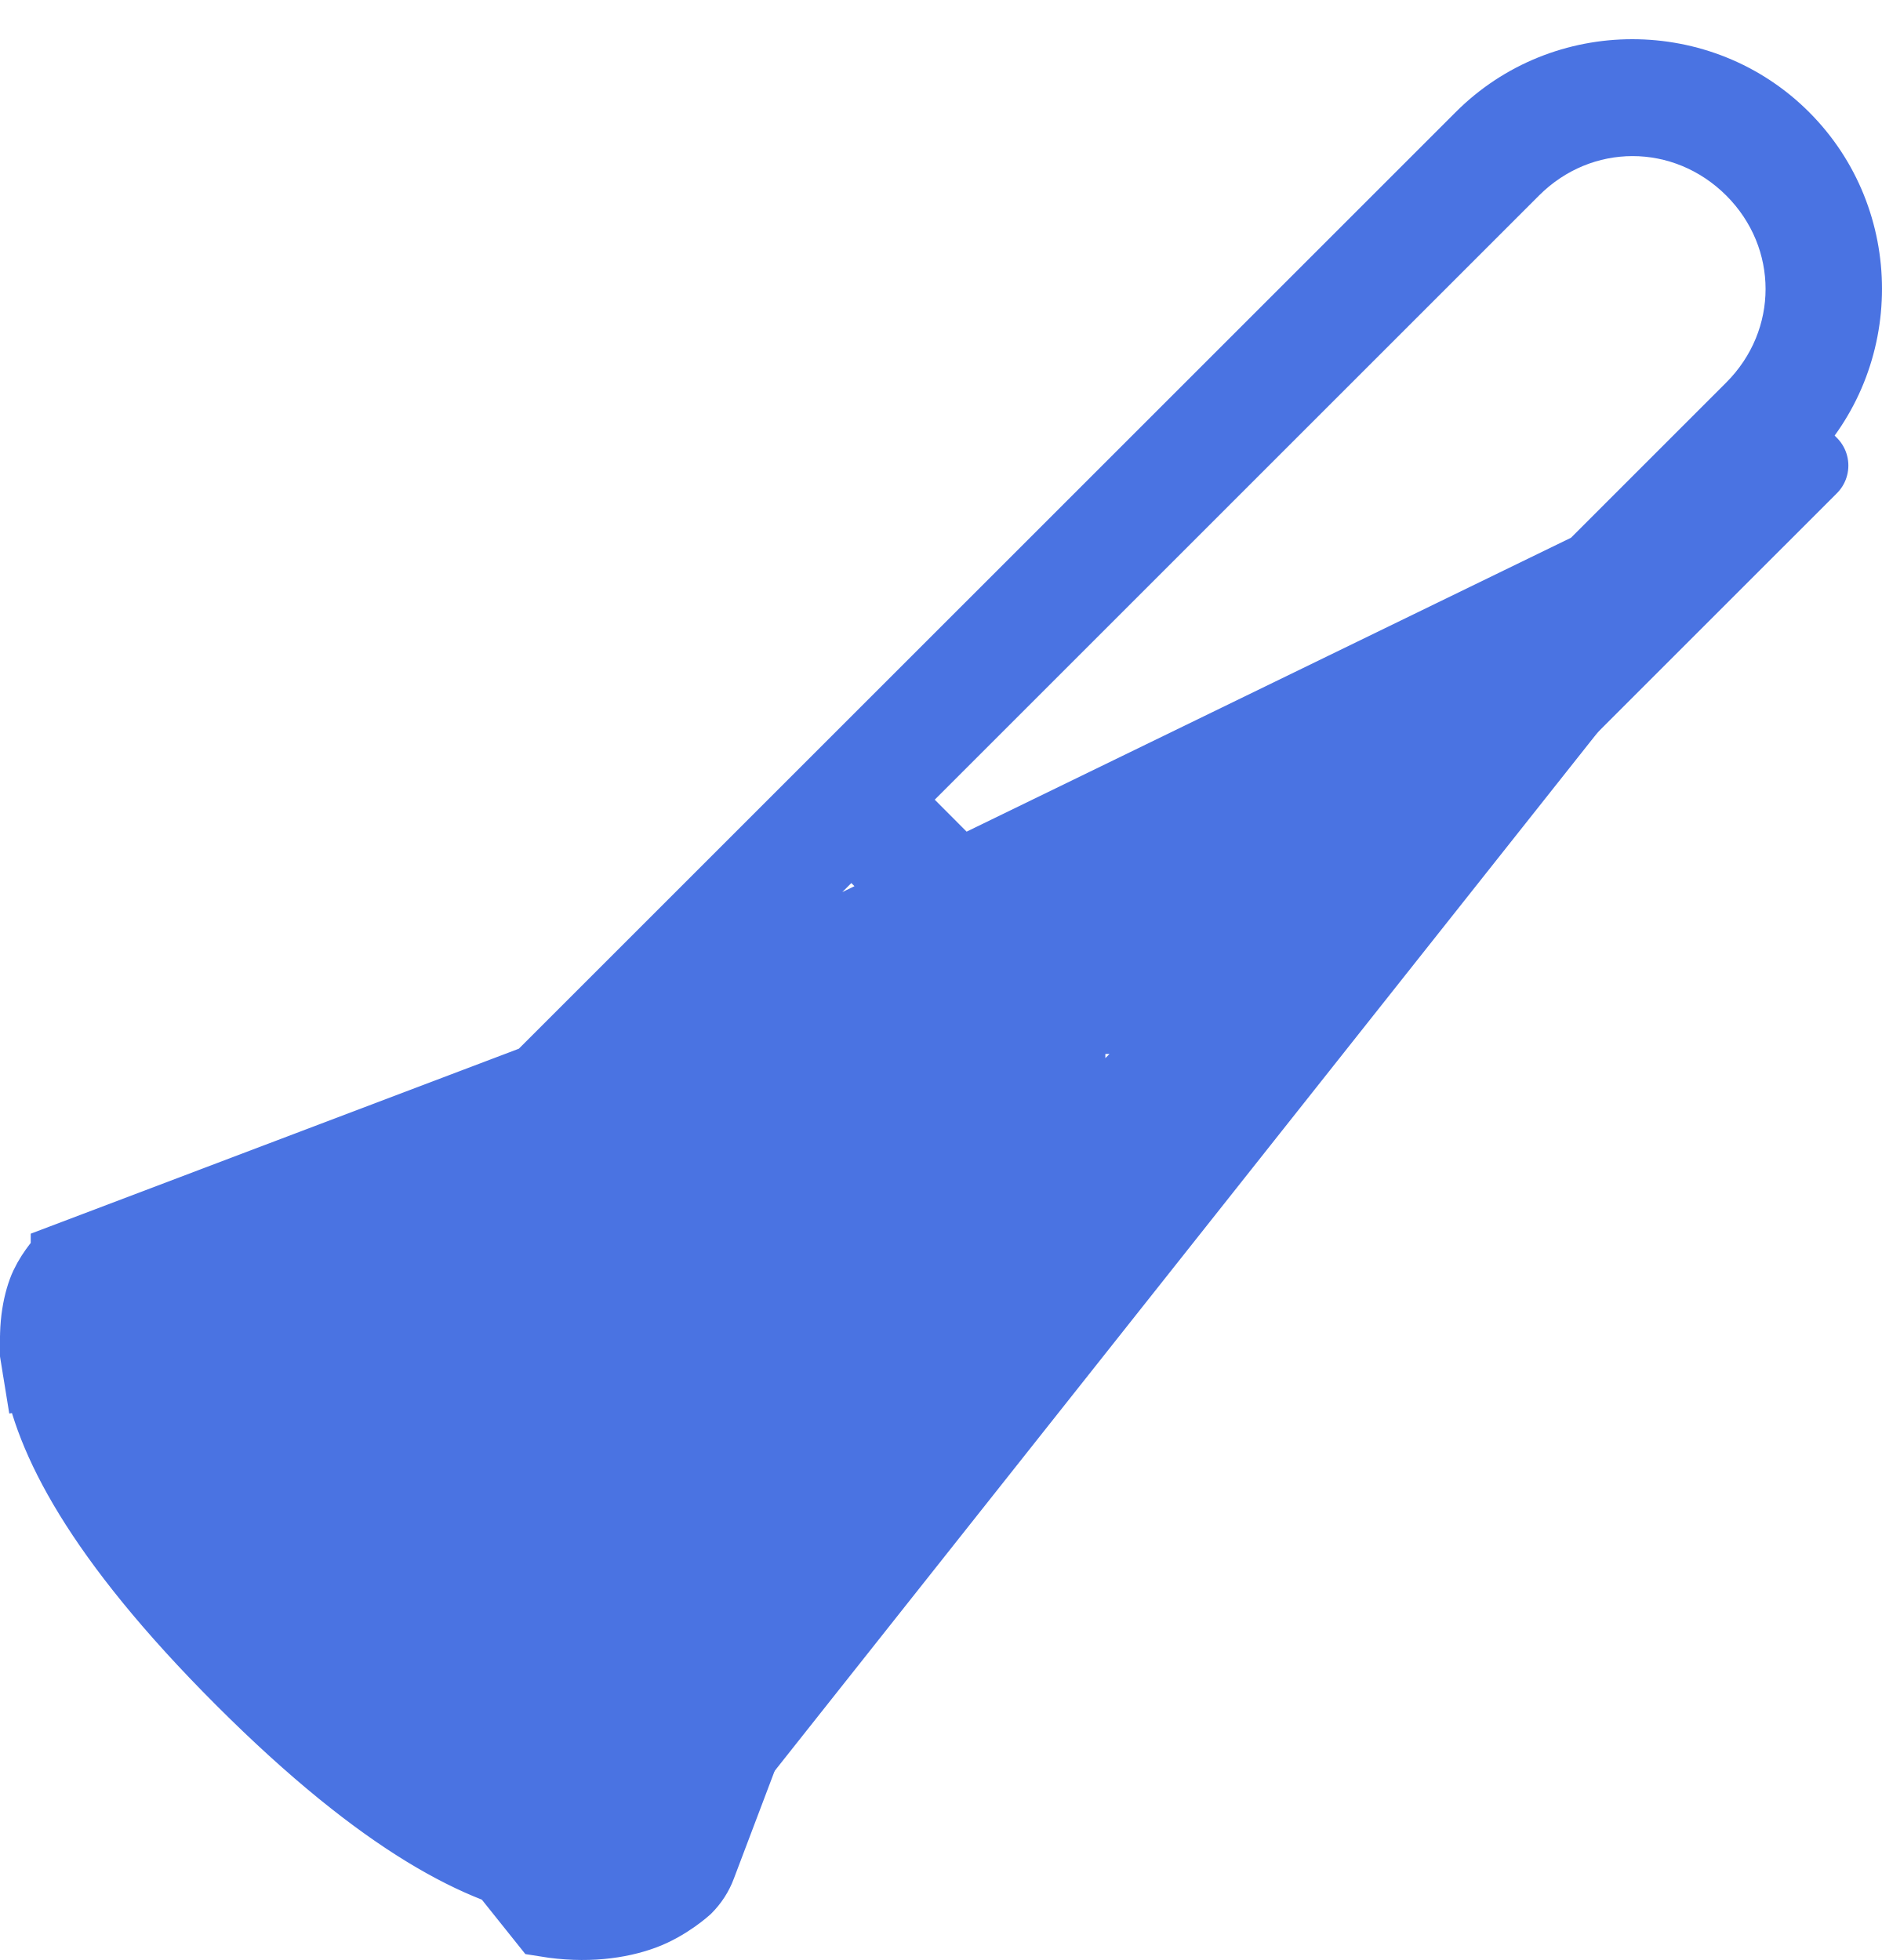
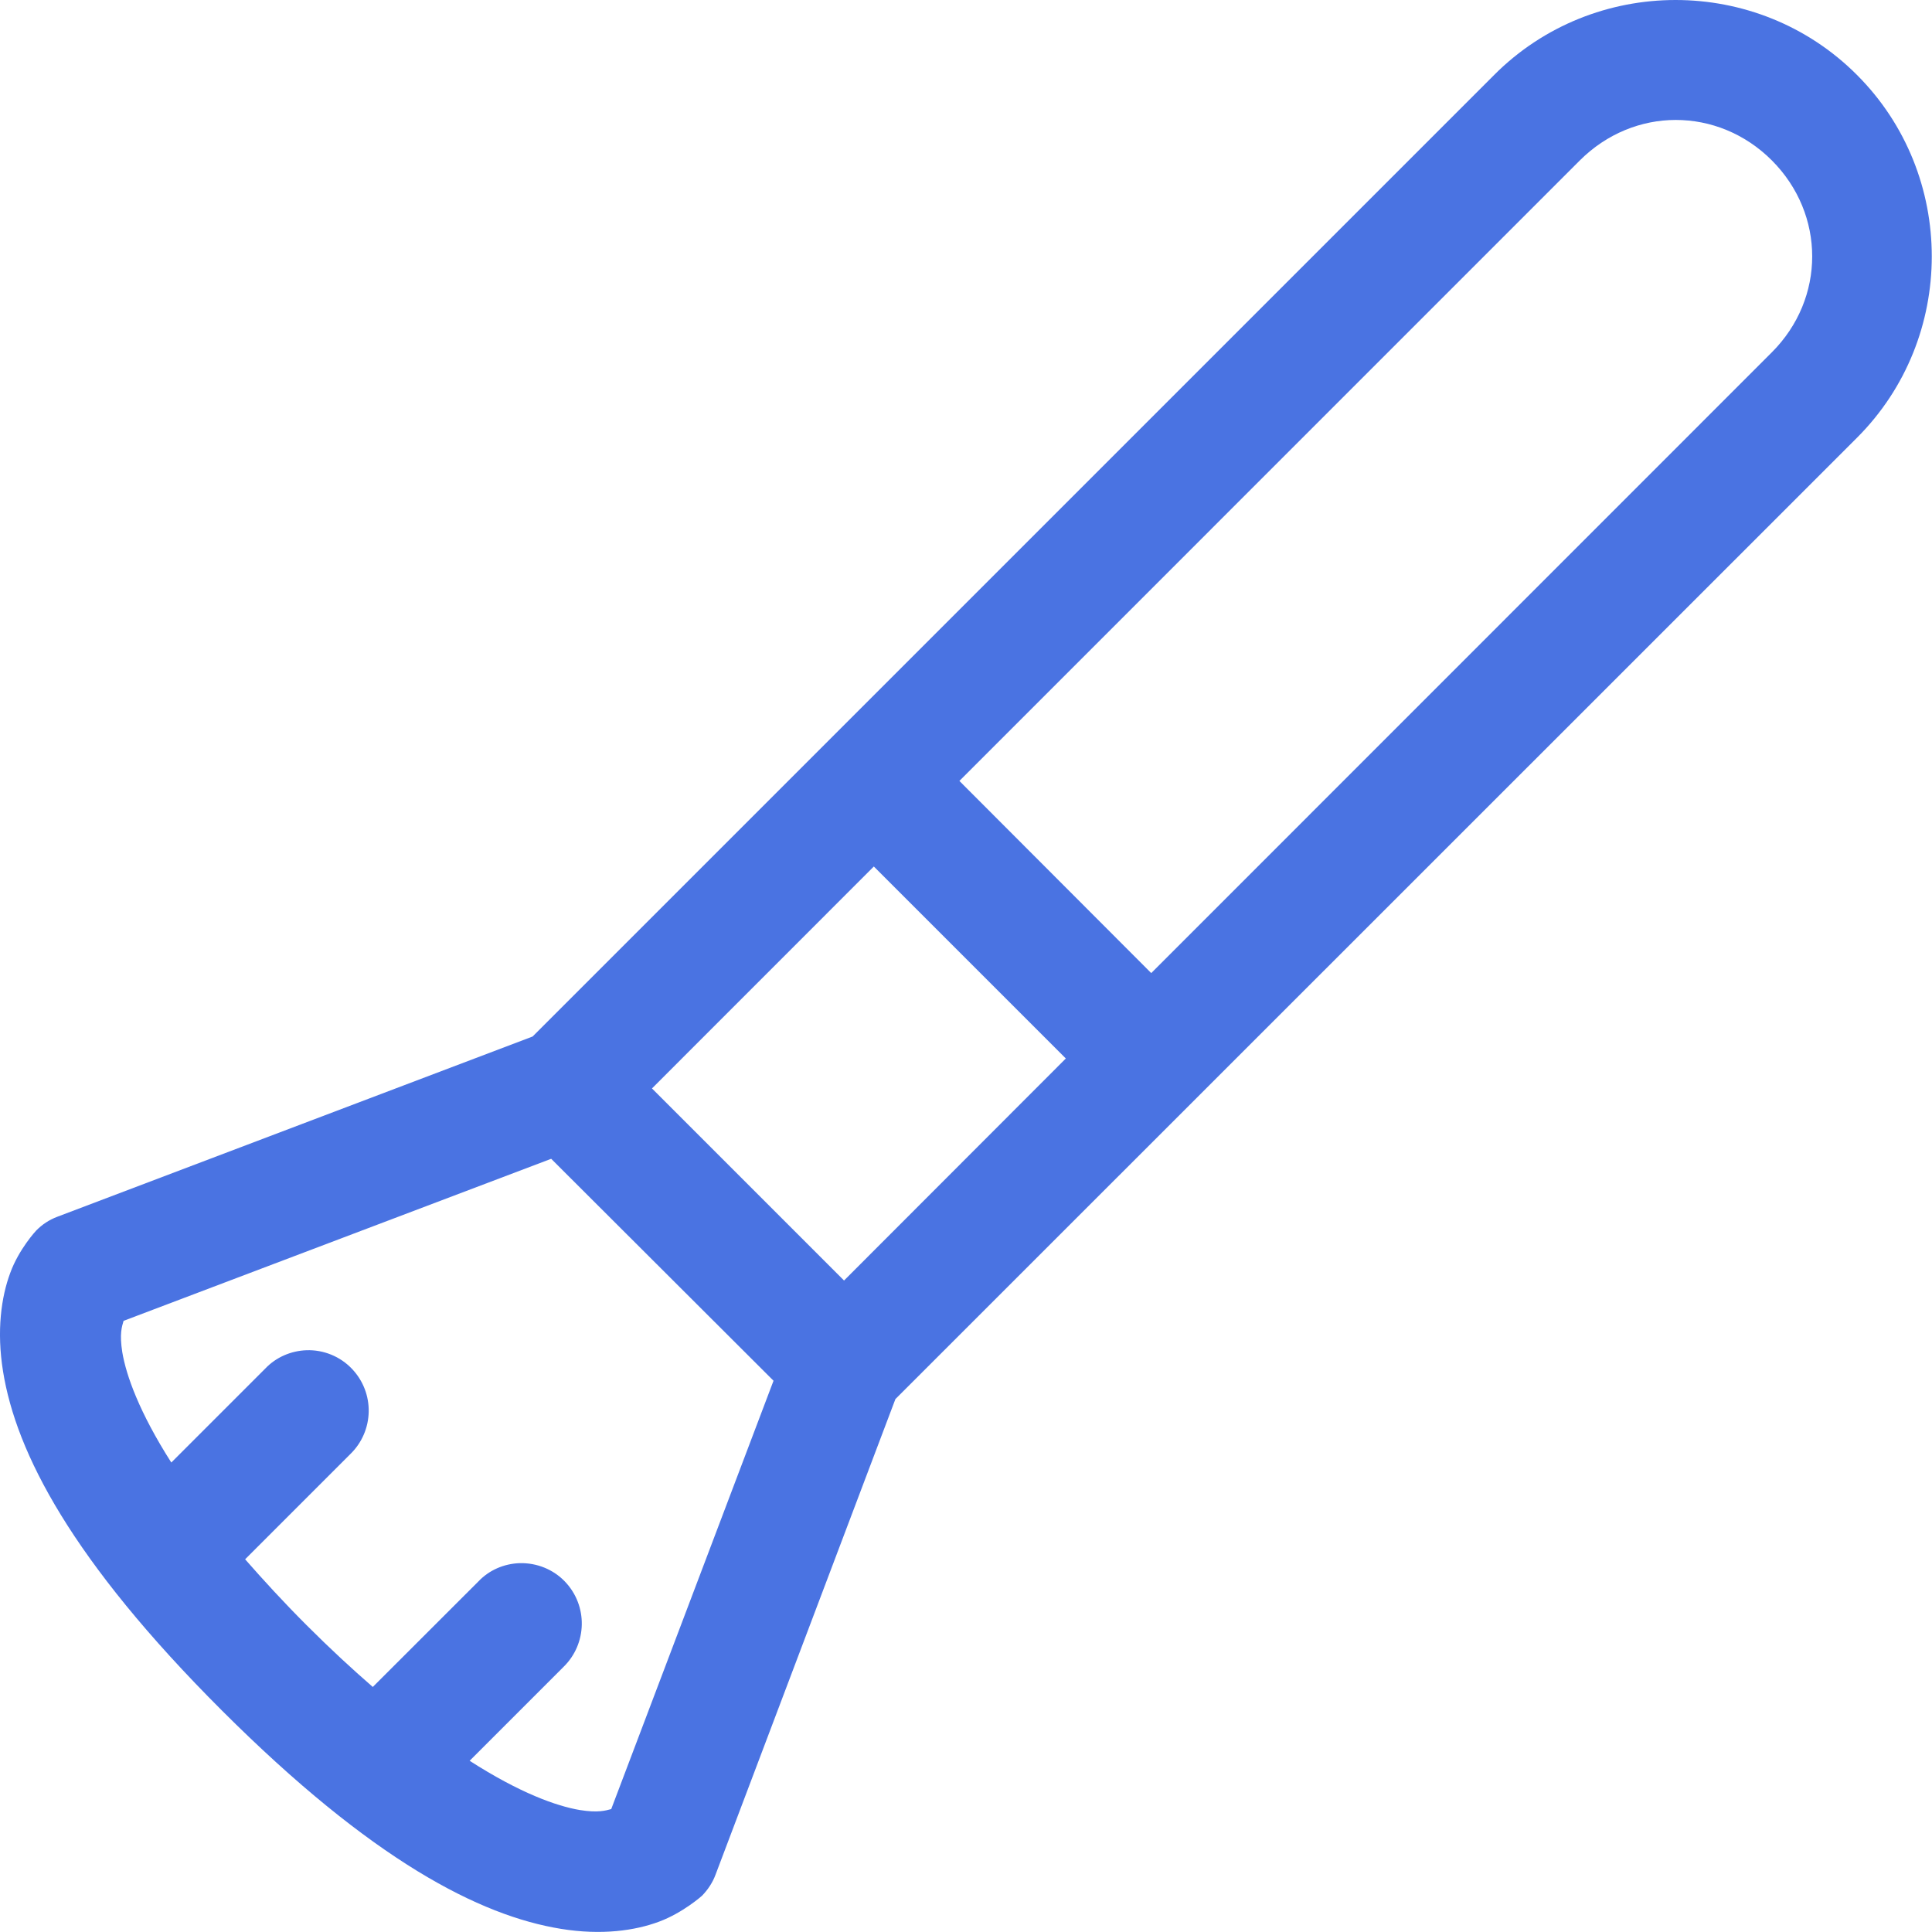
- <svg xmlns="http://www.w3.org/2000/svg" width="24" height="25" viewBox="0 0 24 25" fill="none">
-   <path d="M6.894 13.806L6.794 13.844L0.892 16.081C0.892 16.082 0.892 16.082 0.891 16.082C0.861 16.093 0.834 16.111 0.81 16.133C0.807 16.136 0.803 16.141 0.798 16.147C0.783 16.165 0.761 16.193 0.736 16.228C0.684 16.301 0.629 16.393 0.595 16.486L6.894 13.806ZM6.894 13.806L6.97 13.73L18.917 1.784C19.438 1.262 20.126 1 20.816 1C21.507 1 22.196 1.262 22.717 1.784C23.761 2.828 23.761 4.54 22.717 5.584M6.894 13.806L23.071 5.938M8.719 24.052C8.383 23.682 8.383 23.682 8.383 23.682L8.383 23.682L8.383 23.681L8.382 23.683C8.38 23.684 8.377 23.686 8.374 23.689M8.719 24.052C8.794 23.977 8.853 23.887 8.89 23.787L11.126 17.881L23.071 5.938M8.719 24.052L8.366 23.698C8.369 23.695 8.372 23.692 8.374 23.689M8.719 24.052C8.719 24.052 8.485 24.265 8.187 24.374M8.374 23.689C8.395 23.666 8.412 23.639 8.423 23.61L10.658 17.704L10.696 17.603L10.772 17.527L22.717 5.584M8.374 23.689C8.371 23.692 8.367 23.695 8.362 23.699C8.343 23.715 8.315 23.737 8.278 23.762C8.203 23.815 8.109 23.87 8.015 23.905M22.717 5.584L23.071 5.938M22.717 5.584L22.717 5.584L23.071 5.938M8.015 23.905C8.016 23.905 8.016 23.905 8.016 23.905L8.187 24.374M8.015 23.905C7.8 23.983 7.472 24.037 7.05 23.969L7.05 23.969C6.19 23.829 4.944 23.23 3.11 21.396C1.276 19.561 0.671 18.315 0.531 17.456L0.038 17.536L0.531 17.456C0.463 17.033 0.517 16.699 0.595 16.486L6.97 24.462C7.475 24.544 7.89 24.483 8.187 24.374M8.015 23.905C8.015 23.905 8.015 23.905 8.014 23.905L8.187 24.374M6.973 14.313L7.202 14.541L9.964 17.298L10.193 17.527L10.079 17.829L8.063 23.15L7.973 23.386L7.73 23.454C7.728 23.455 7.726 23.455 7.724 23.456C7.685 23.467 7.606 23.489 7.501 23.498C7.392 23.507 7.271 23.501 7.128 23.478L7.127 23.478C6.748 23.416 6.226 23.215 5.568 22.793L5.484 22.018L6.649 20.854L6.656 20.847L6.656 20.847C6.692 20.812 6.717 20.767 6.727 20.717C6.737 20.668 6.732 20.616 6.713 20.57C6.693 20.523 6.66 20.484 6.618 20.456C6.575 20.429 6.526 20.415 6.476 20.416C6.411 20.419 6.35 20.446 6.305 20.492L6.3 20.497L6.3 20.497L4.99 21.807L4.659 22.137L4.307 21.83C4.042 21.598 3.763 21.343 3.46 21.039C3.157 20.737 2.904 20.46 2.673 20.196L2.366 19.844L2.696 19.513L4.003 18.207L4.01 18.2L4.01 18.2C4.047 18.165 4.072 18.119 4.082 18.07C4.092 18.02 4.087 17.969 4.067 17.922C4.048 17.876 4.014 17.836 3.972 17.809C3.929 17.782 3.879 17.768 3.829 17.77C3.764 17.772 3.703 17.799 3.658 17.845L3.652 17.85L3.652 17.85L2.485 19.018L1.71 18.934C1.288 18.273 1.09 17.751 1.028 17.373L6.973 14.313ZM6.973 14.313L6.671 14.428M6.973 14.313L6.671 14.428M6.671 14.428L1.361 16.437L1.128 16.526M6.671 14.428L1.128 16.526M1.128 16.526L1.058 16.764M1.128 16.526L1.058 16.764M1.058 16.764C1.058 16.767 1.057 16.77 1.056 16.773M1.058 16.764L1.056 16.773M1.056 16.773C1.046 16.807 1.021 16.886 1.011 16.989M1.056 16.773L1.011 16.989M1.011 16.989C1 17.102 1.004 17.226 1.028 17.373L1.011 16.989ZM11.566 9.847L11.213 10.2L11.566 10.553L13.949 12.943L14.657 12.943L22.366 5.234C23.231 4.369 23.232 3.005 22.367 2.14C21.937 1.711 21.38 1.491 20.819 1.491C20.258 1.491 19.702 1.711 19.273 2.14L11.566 9.847ZM11.21 10.91L10.856 10.557L10.503 10.91L7.746 13.667L7.746 14.374L10.132 16.761L10.486 17.114L10.839 16.761L13.596 14.004L13.596 13.296L11.21 10.91Z" fill="#4A73E2" stroke="#4A73E2" stroke-miterlimit="1.414" stroke-linecap="round" />
+ <svg xmlns="http://www.w3.org/2000/svg" width="24" height="24" viewBox="0 0 24 24" fill="none">
+   <path d="M20.815 0C19.999 0 19.18 0.31 18.561 0.931L6.616 12.876L0.712 15.115C0.611 15.153 0.523 15.211 0.448 15.288C0.448 15.288 0.235 15.516 0.127 15.813C0.016 16.111 -0.044 16.531 0.038 17.037C0.201 18.047 0.89 19.384 2.757 21.249C4.624 23.114 5.961 23.798 6.969 23.961C7.473 24.043 7.888 23.983 8.186 23.872C8.483 23.762 8.719 23.551 8.719 23.551C8.793 23.476 8.853 23.385 8.889 23.287L11.123 17.38L23.068 5.438C24.307 4.2 24.307 2.17 23.068 0.931C22.449 0.31 21.631 0 20.815 0ZM20.817 1.49C21.247 1.49 21.676 1.658 22.01 1.992C22.679 2.662 22.679 3.708 22.01 4.377L14.301 12.088L11.918 9.701L19.624 1.994C19.96 1.658 20.39 1.49 20.817 1.49ZM10.855 10.764L13.24 13.149L10.485 15.907L8.099 13.521L10.855 10.764ZM6.847 14.395L9.609 17.152L7.593 22.473C7.521 22.492 7.43 22.521 7.204 22.485C6.916 22.437 6.458 22.274 5.834 21.873L6.998 20.709C7.295 20.421 7.305 19.948 7.019 19.648C6.873 19.495 6.669 19.413 6.455 19.418C6.261 19.425 6.076 19.504 5.942 19.646L4.631 20.956C4.372 20.731 4.103 20.483 3.808 20.188C3.515 19.895 3.271 19.627 3.045 19.37L4.351 18.064C4.648 17.776 4.658 17.304 4.372 17.004C4.226 16.85 4.019 16.766 3.808 16.773C3.614 16.78 3.429 16.86 3.295 17.001L2.128 18.168C1.73 17.544 1.567 17.085 1.519 16.797C1.483 16.569 1.514 16.48 1.535 16.408L6.847 14.395Z" fill="#4A73E2" />
</svg>
